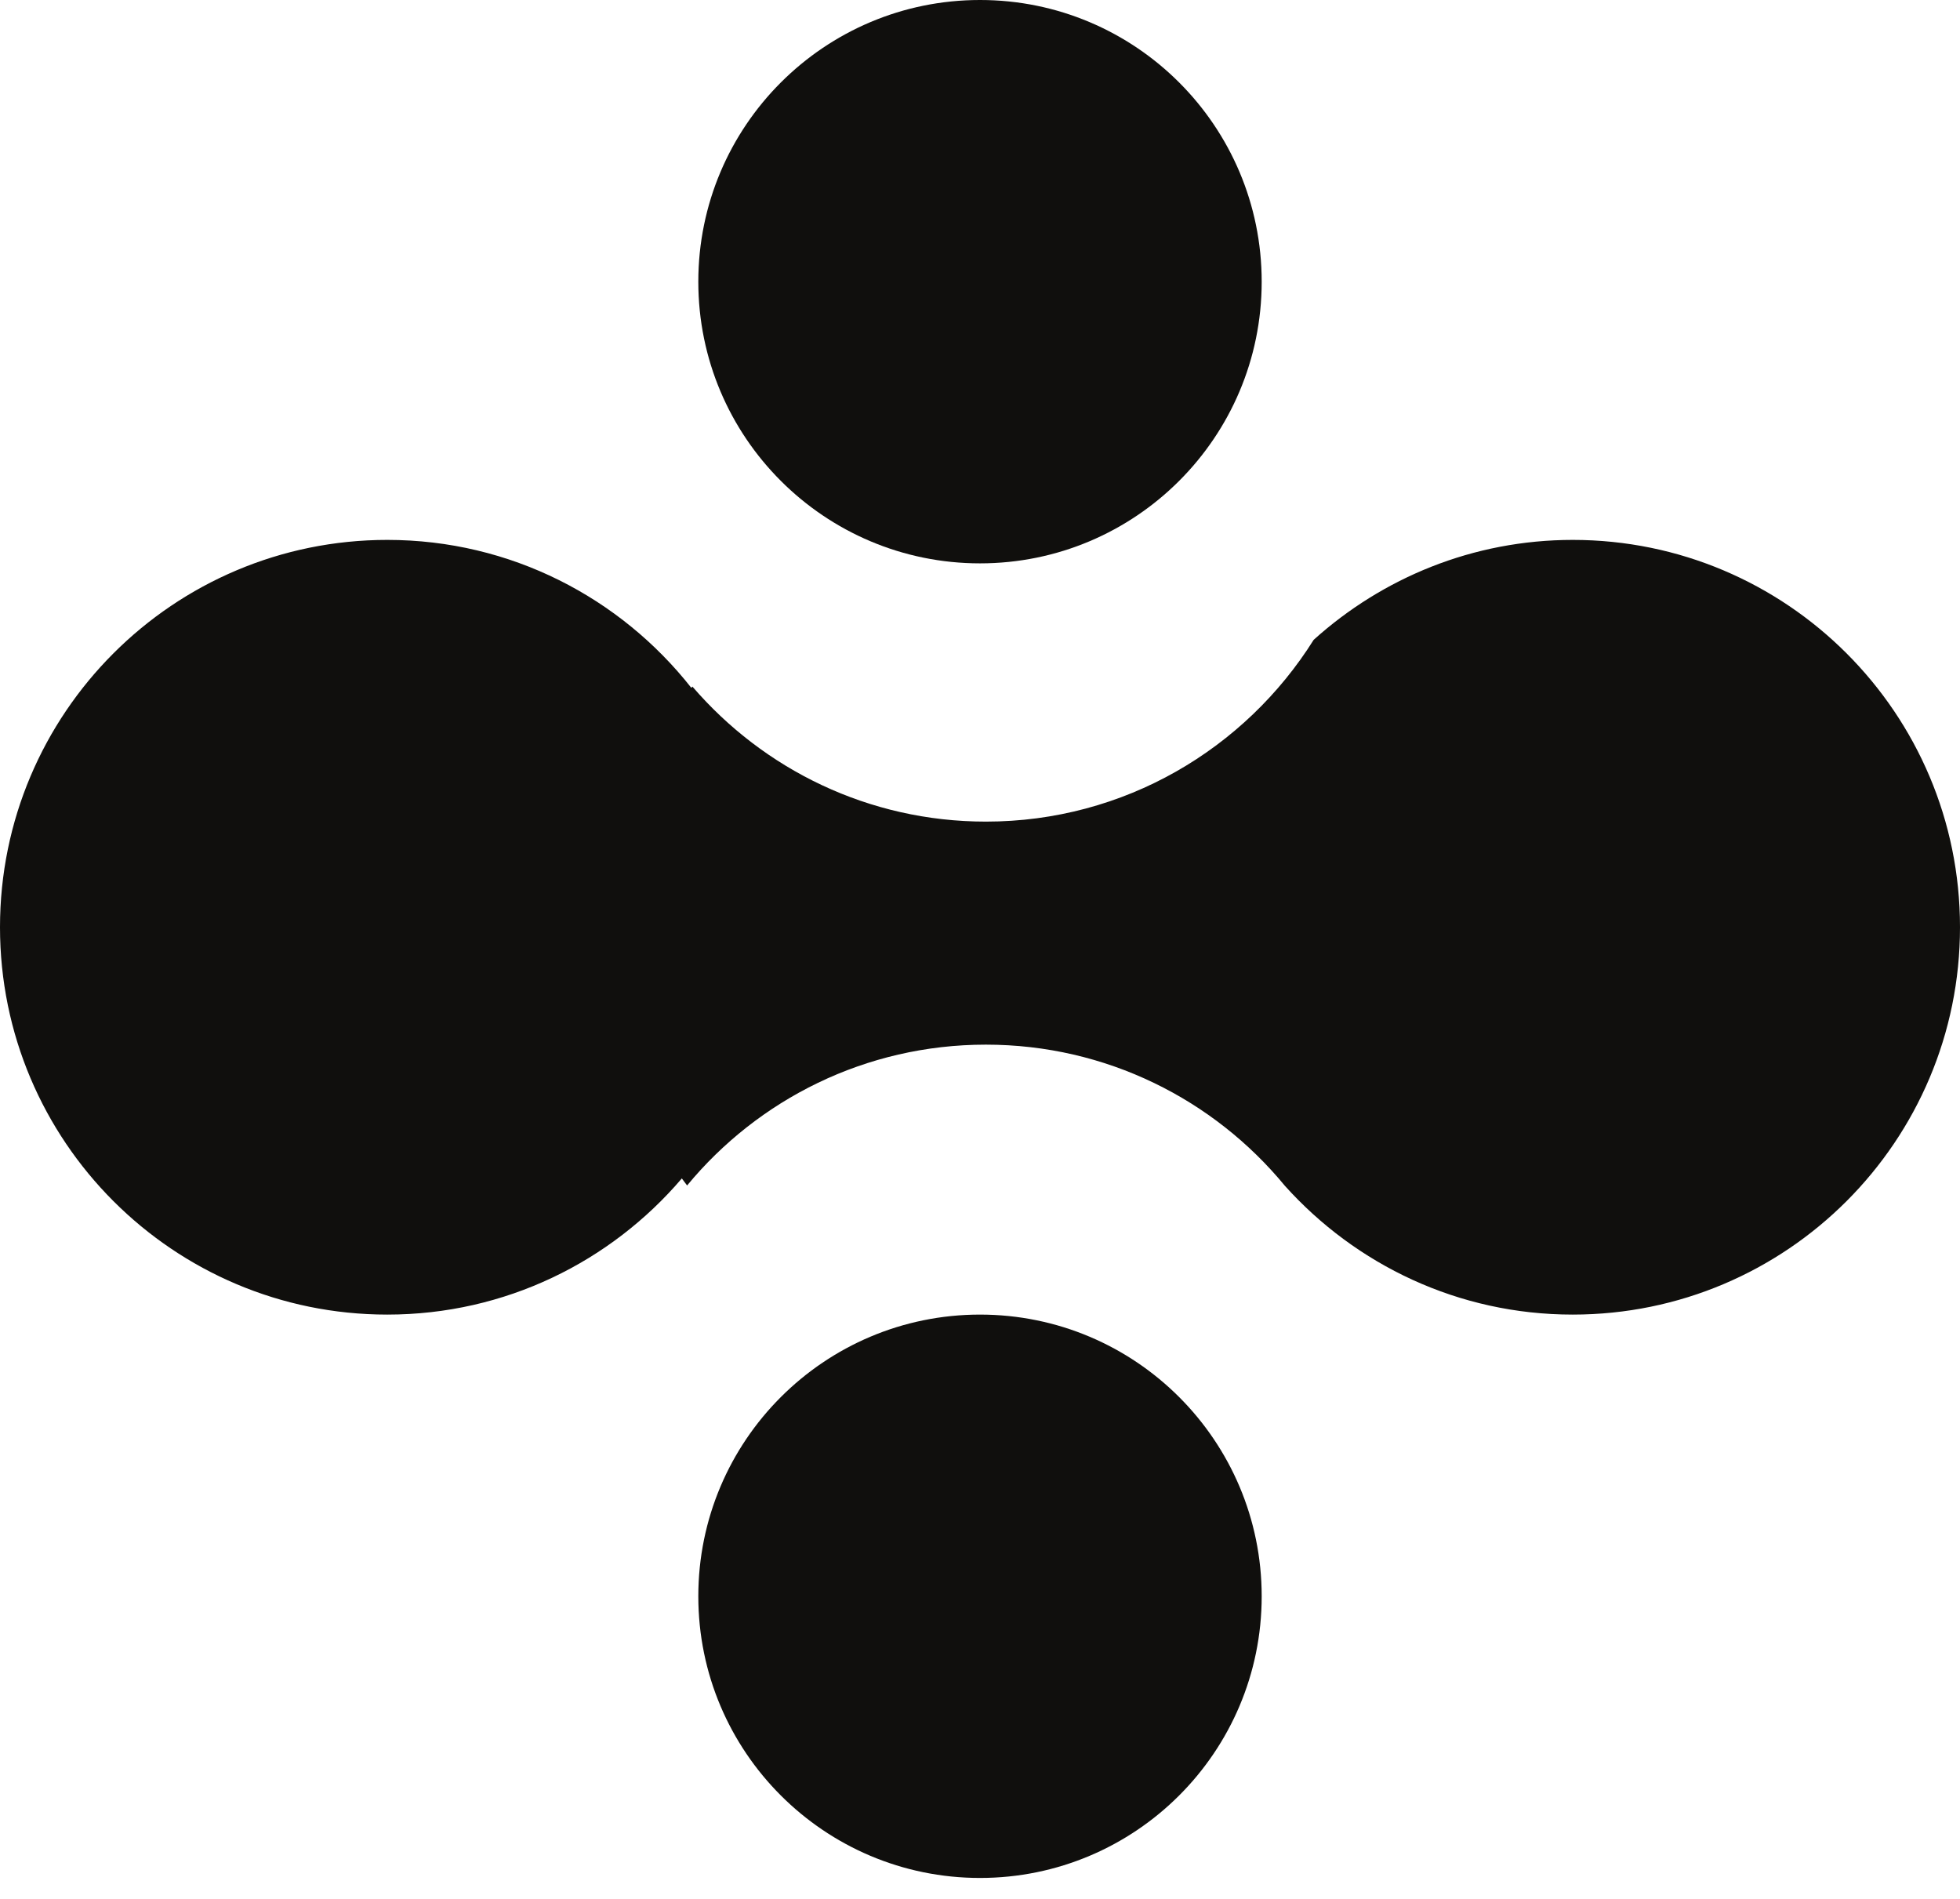
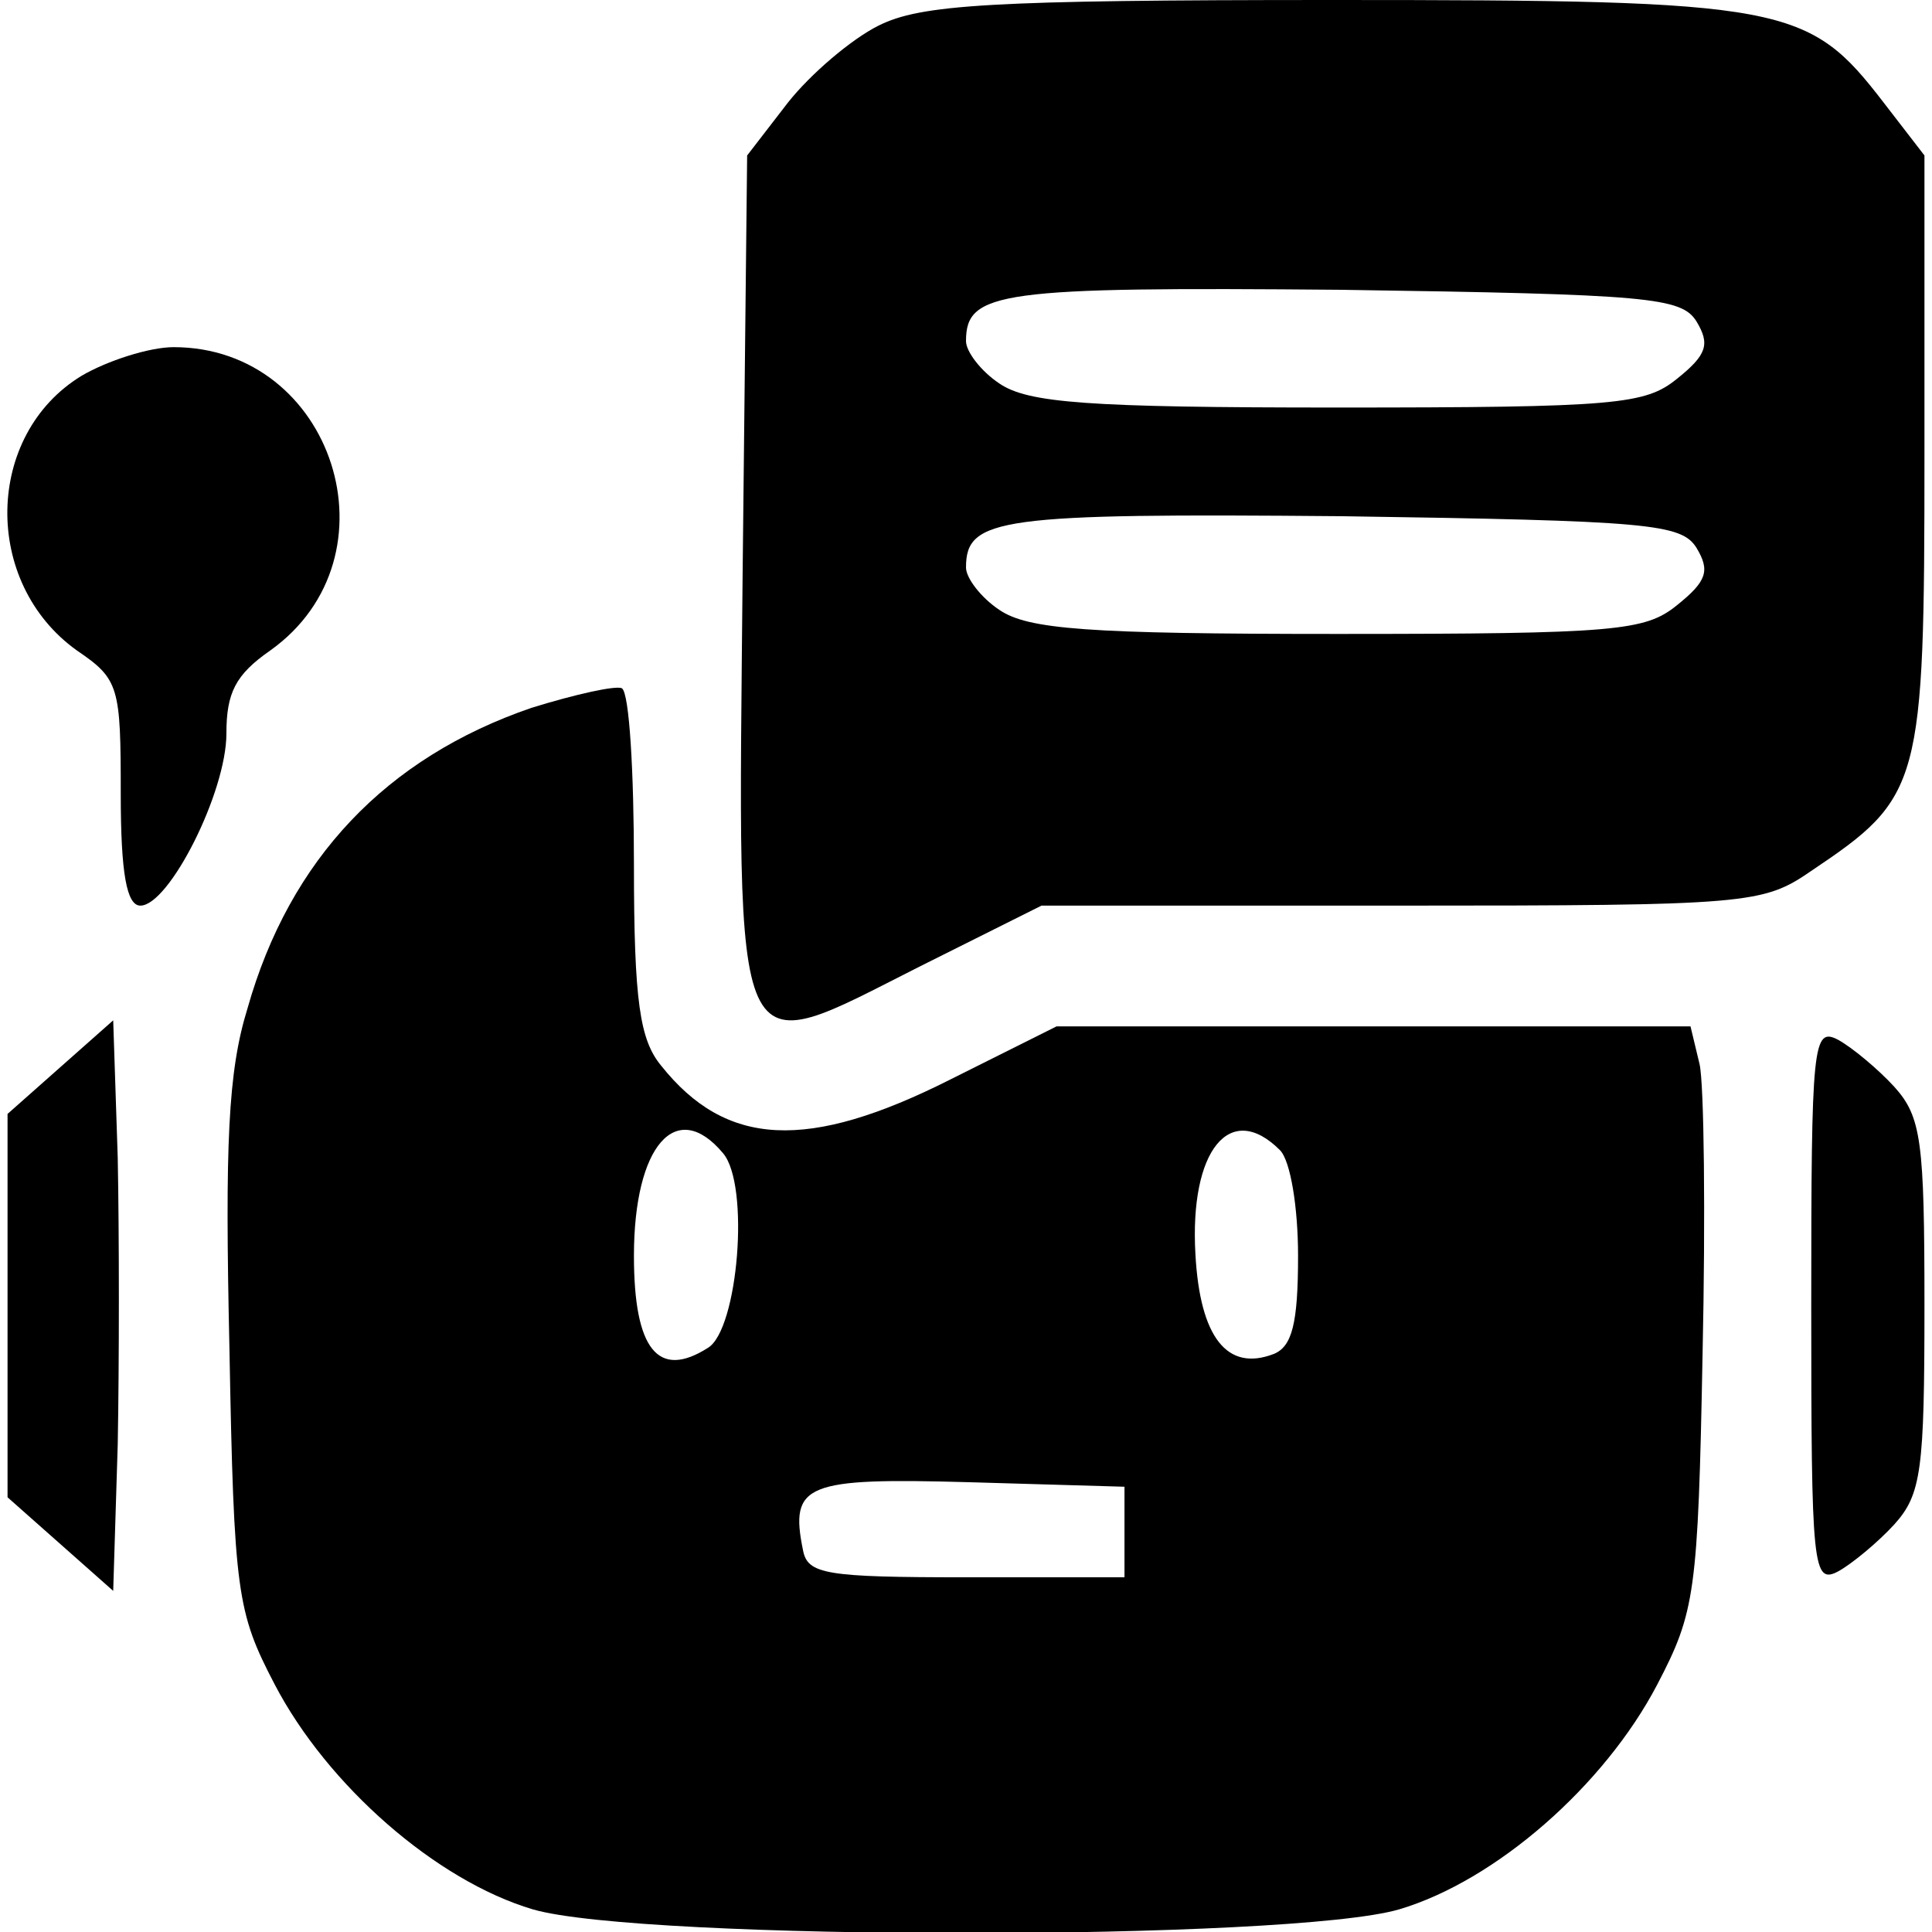
- <svg xmlns="http://www.w3.org/2000/svg" width="32" height="31" viewBox="0 0 32 31" fill="none">
-   <path d="M25.677 8.814C24.049 8.814 22.569 9.435 21.448 10.445C20.33 12.226 18.354 13.413 16.096 13.413C14.179 13.413 12.464 12.557 11.305 11.209C11.299 11.216 11.293 11.222 11.287 11.229C10.13 9.76 8.339 8.814 6.323 8.814C2.831 8.814 0 11.645 0 15.137C0 18.63 2.831 21.461 6.323 21.461C8.25 21.461 9.972 20.597 11.132 19.238C11.162 19.276 11.188 19.316 11.218 19.353C12.378 17.949 14.132 17.054 16.096 17.054C18.062 17.054 19.819 17.951 20.978 19.359C22.136 20.647 23.809 21.461 25.677 21.461C29.169 21.461 32 18.63 32 15.137C32 11.645 29.169 8.814 25.677 8.814Z" fill="#100F0D" />
-   <path d="M11.401 4.599C11.401 2.059 13.46 -6.86646e-05 16 -6.86646e-05C18.54 -6.86646e-05 20.599 2.059 20.599 4.599C20.599 7.138 18.54 9.197 16 9.197C13.46 9.197 11.401 7.138 11.401 4.599Z" fill="#100F0D" />
-   <path d="M11.401 26.06C11.401 23.52 13.46 21.461 16 21.461C18.54 21.461 20.599 23.52 20.599 26.06C20.599 28.599 18.54 30.658 16 30.658C13.46 30.658 11.401 28.599 11.401 26.06Z" fill="#100F0D" />
+ <svg xmlns="http://www.w3.org/2000/svg" version="1.0" width="128pt" height="128pt" viewBox="0 0 128 128" preserveAspectRatio="xMidYMid meet">
+   <g transform="translate(0,128) scale(0.1,-0.1)" fill="#000000" stroke="none">
+     <path d="M582 1263 c-18 -9 -45 -32 -60 -51 l-27 -35 -3 -278 c-3 -336 -9 -323 118 -259 l80 40 238 0 c231 0 240 1 272 23 73 49 75 56 75 276 l0 198 -27 35 c-50 65 -64 68 -365 68 -228 0 -273 -3 -301 -17z m542 -196 c9 -15 7 -22 -13 -38 -21 -17 -40 -19 -225 -19 -166 0 -205 3 -224 16 -12 8 -22 21 -22 28 0 33 22 36 249 34 204 -3 225 -5 235 -21z m0 -150 c9 -15 7 -22 -13 -38 -21 -17 -40 -19 -225 -19 -166 0 -205 3 -224 16 -12 8 -22 21 -22 28 0 33 22 36 249 34 204 -3 225 -5 235 -21z" />
+     <path d="M54 1031 c-64 -39 -66 -137 -3 -182 28 -19 29 -24 29 -95 0 -53 4 -74 13 -74 19 0 57 75 57 114 0 27 6 39 29 55 87 62 42 201 -64 201 -16 0 -44 -9 -61 -19z" />
+     <path d="M352 811 c-96 -33 -160 -100 -188 -199 -13 -42 -15 -90 -12 -225 3 -163 5 -175 30 -223 35 -67 107 -130 171 -149 72 -21 502 -21 574 0 64 19 136 82 171 149 25 48 27 60 30 219 2 92 1 179 -2 192 l-6 25 -210 0 -210 0 -70 -35 c-95 -48 -149 -45 -192 9 -14 17 -18 42 -18 133 0 61 -3 114 -8 117 -4 2 -31 -4 -60 -13z m127 -295 c18 -21 10 -117 -10 -129 -33 -21 -49 -1 -49 61 0 73 28 105 59 68z m369 2 c7 -7 12 -38 12 -70 0 -45 -4 -60 -16 -65 -31 -12 -49 11 -52 66 -4 69 23 102 56 69z m-103 -253 l0 -30 -105 0 c-93 0 -105 2 -108 18 -9 44 2 48 110 45 l103 -3 0 -30z" />
+     <path d="M40 573 l-35 -31 0 -127 0 -127 35 -31 35 -31 3 97 c1 54 1 139 0 190 l-3 91 -35 -31z" />
+     <path d="M1200 415 c0 -174 1 -185 18 -176 9 5 26 19 37 31 18 20 20 36 20 145 0 109 -2 125 -20 145 -11 12 -28 26 -37 31 -17 9 -18 -2 -18 -176z" />
+   </g>
</svg>
